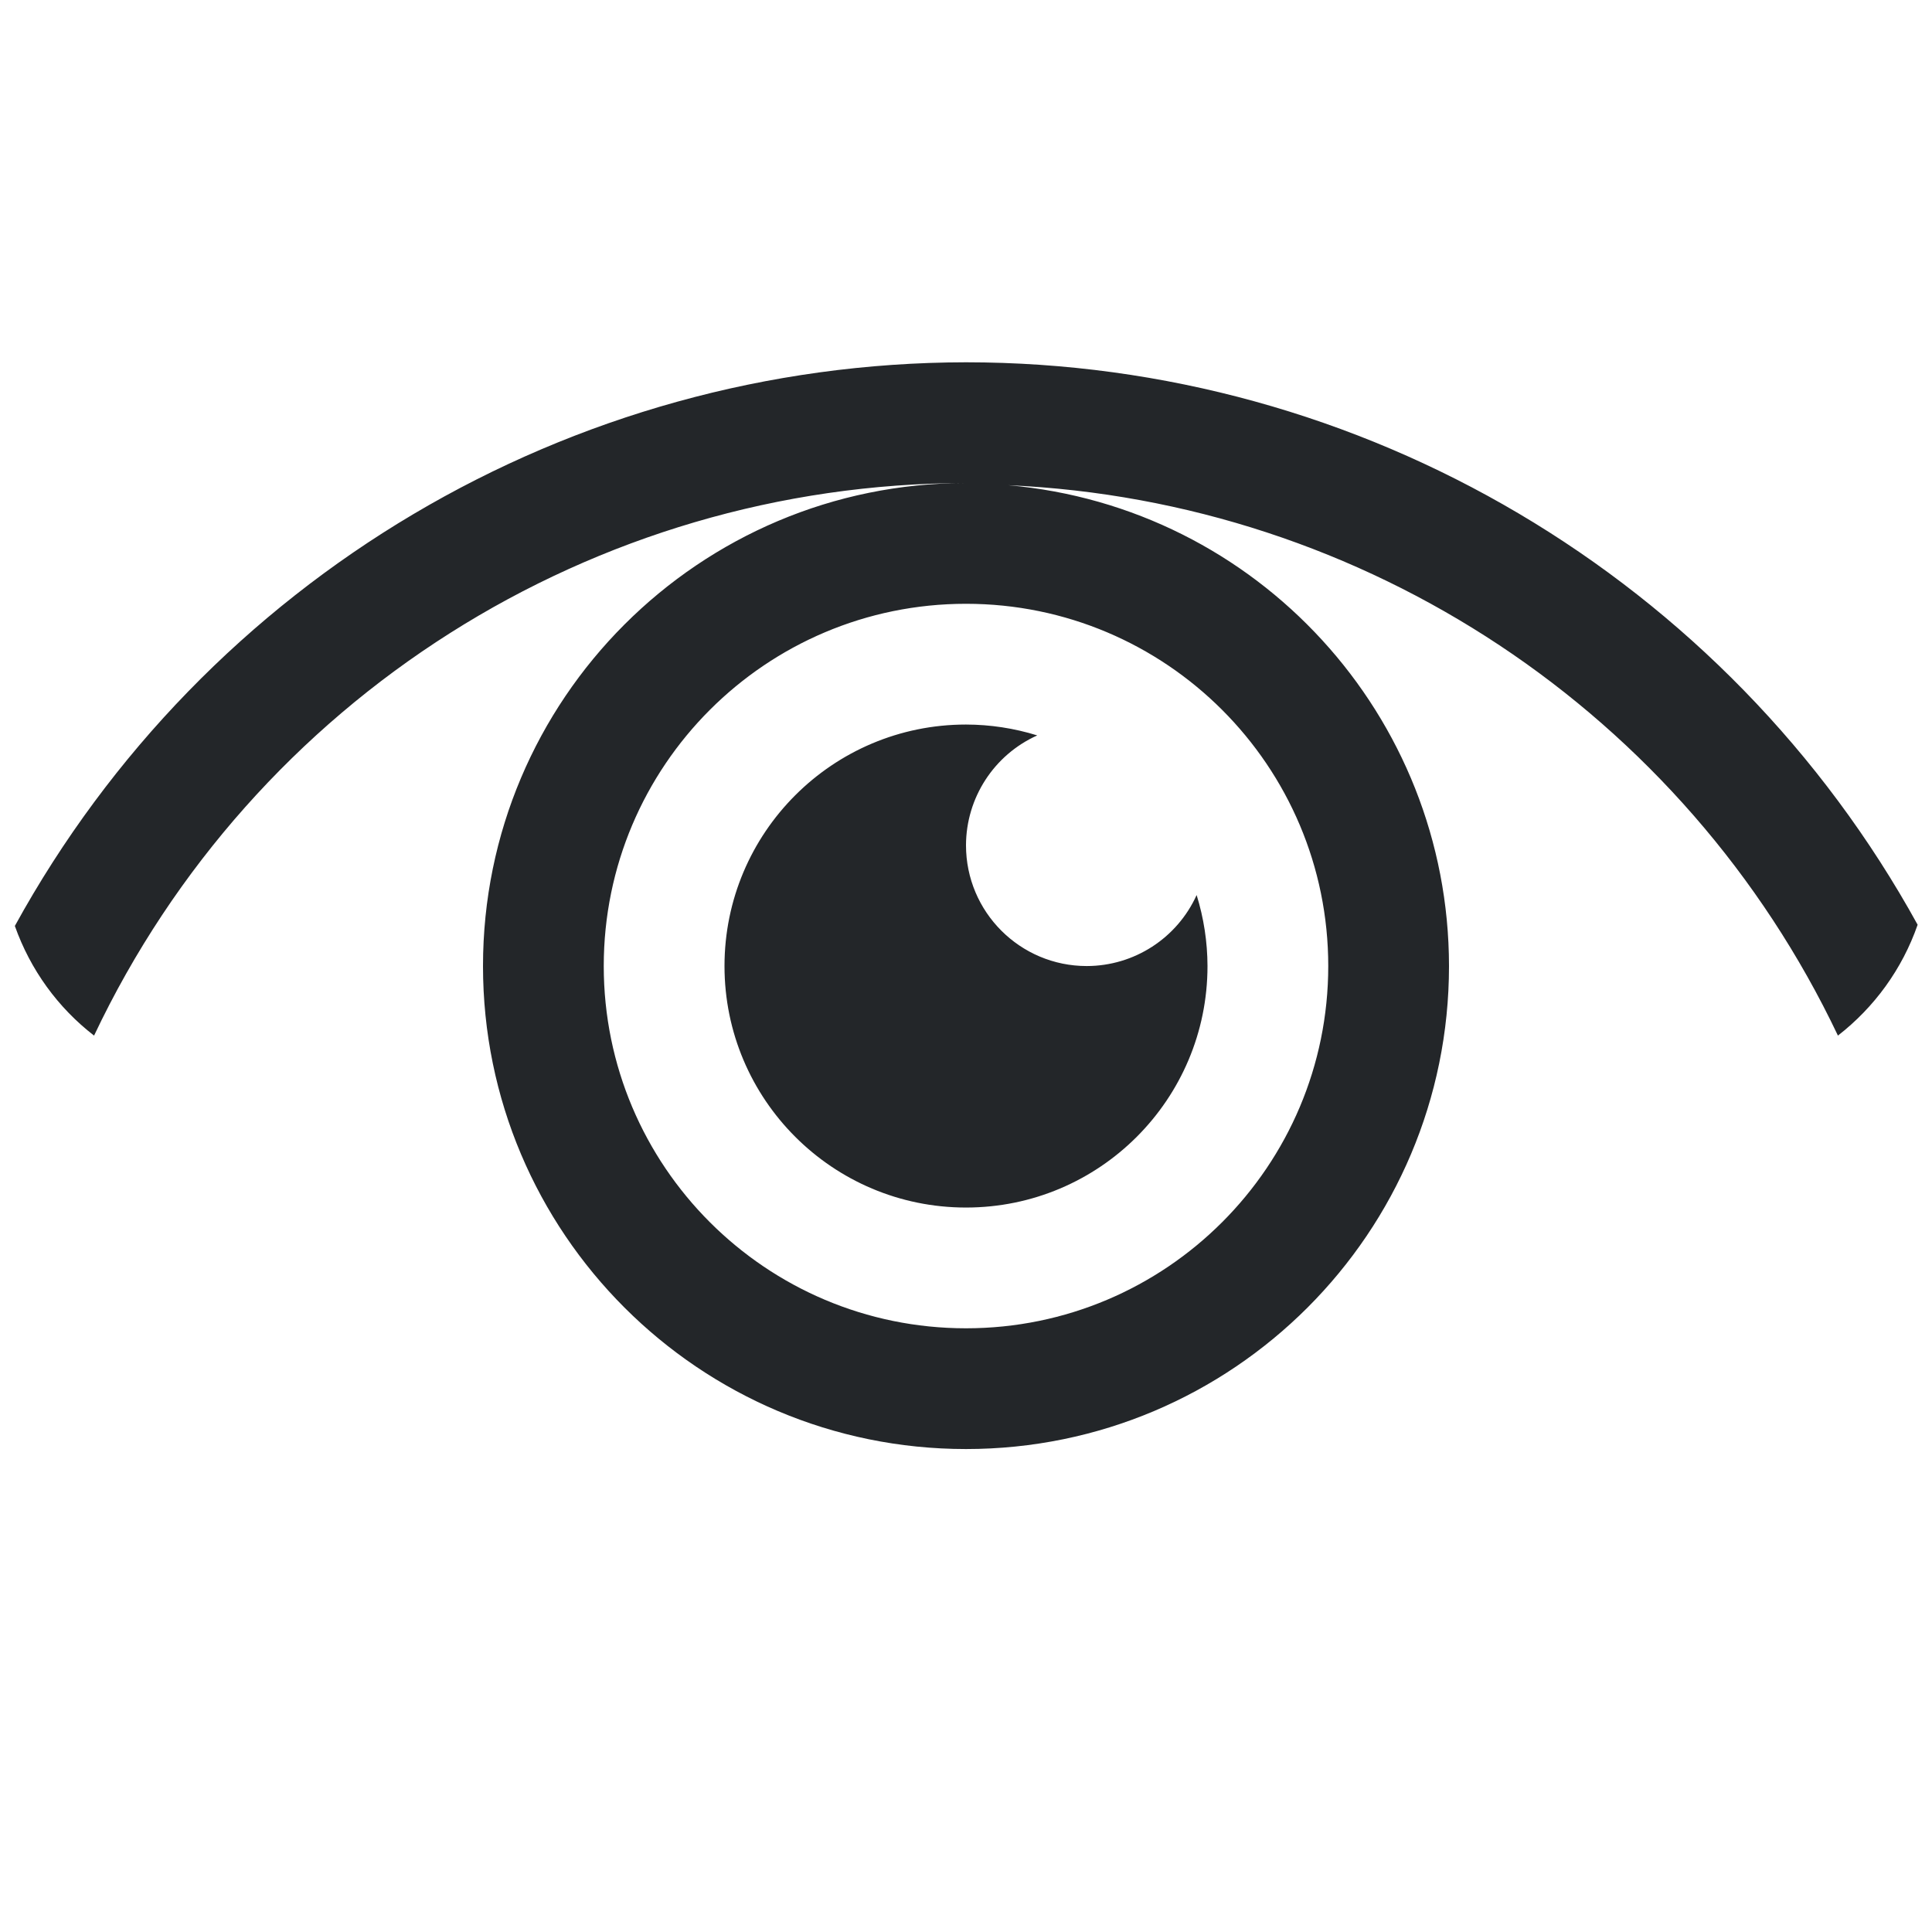
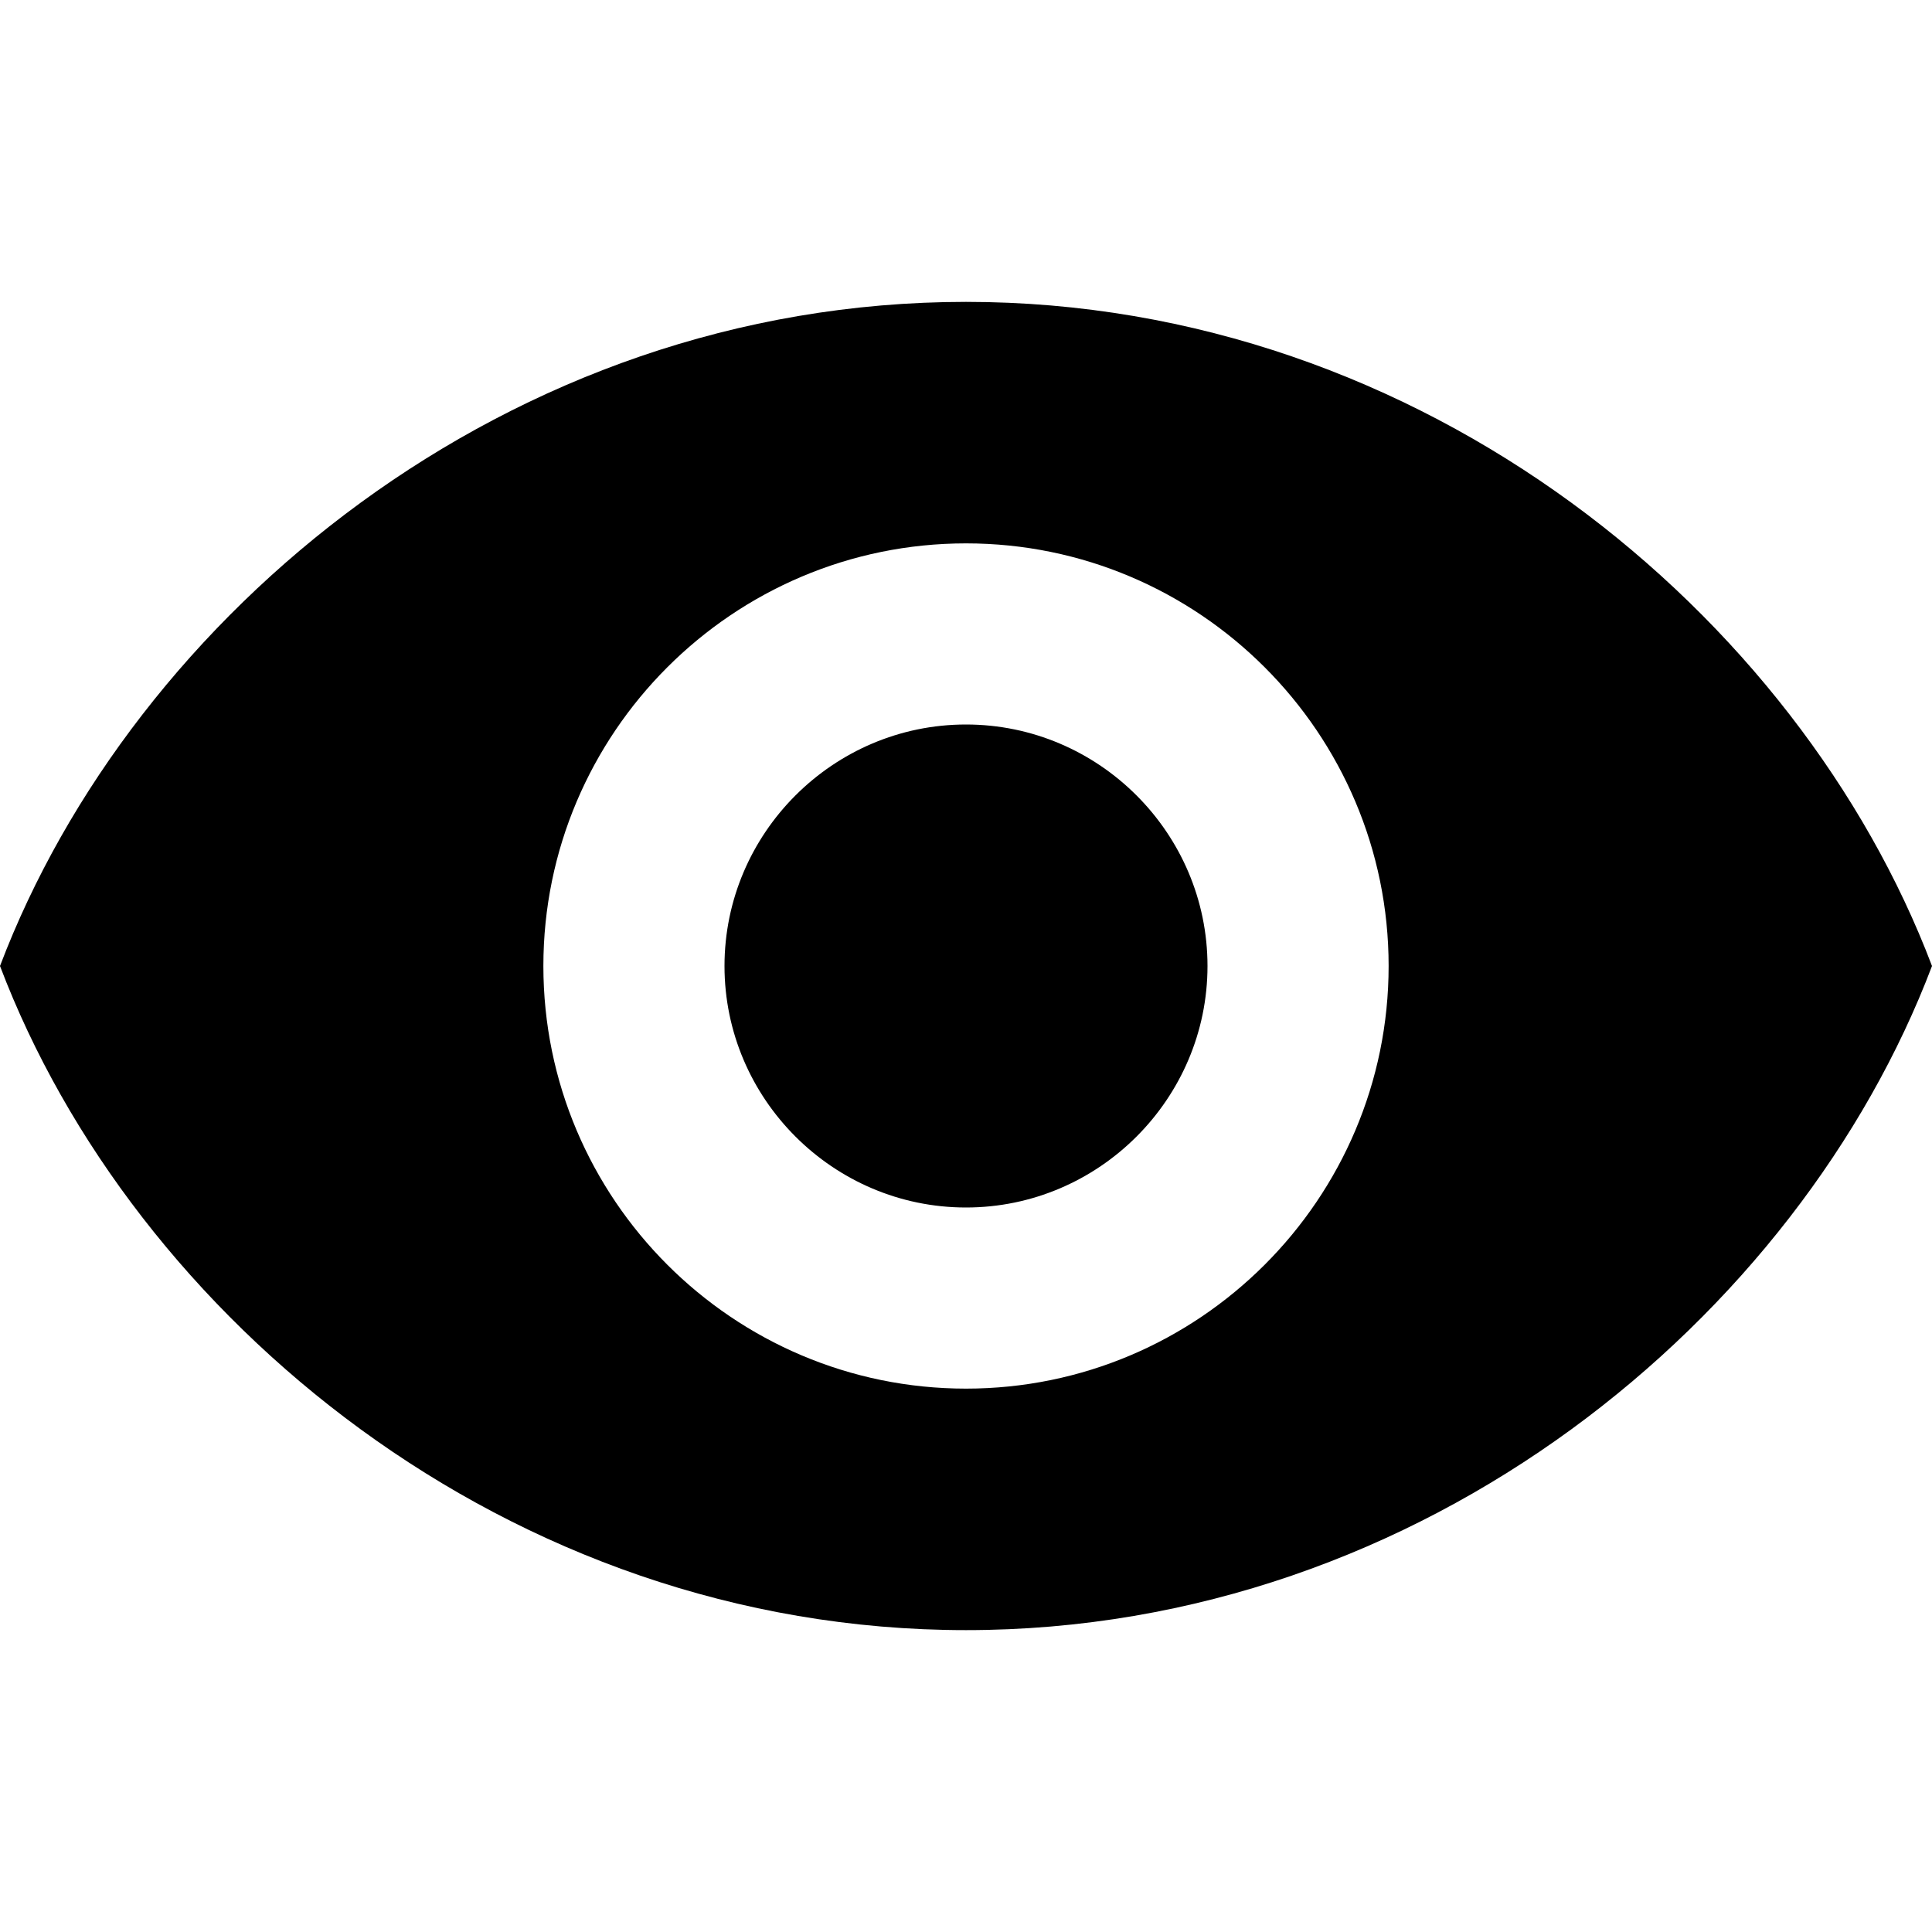
<svg xmlns="http://www.w3.org/2000/svg" viewBox="0 0 16 16">
-   <defs id="defs3051">
-     <style type="text/css" id="current-color-scheme">
-       .ColorScheme-Text {
-         color:#232629;
-       }
-       </style>
-   </defs>
-   <g transform="translate(-421.7143,-531.7907)">
-     <g transform="matrix(0.75,0,0,0.7499981,421.4643,-241.229)">
-       <path style="fill:currentColor;fill-opacity:1;stroke:none" d="M 8 3 A 9 9 0 0 0 0.123 7.668 C 0.252 8.032 0.48 8.345 0.779 8.576 A 8 8 0 0 1 8 4 A 4 4 0 0 0 4 8 A 4 4 0 0 0 8 12 A 4 4 0 0 0 12 8 A 4 4 0 0 0 8.35 4.018 A 8 8 0 0 1 15.221 8.576 C 15.522 8.342 15.753 8.026 15.881 7.658 A 9 9 0 0 0 8 3 z M 8 5 A 3 3 0 0 1 11 8 A 3 3 0 0 1 8 11 A 3 3 0 0 1 5 8 A 3 3 0 0 1 8 5 z M 8 6 A 2 2 0 0 0 6 8 A 2 2 0 0 0 8 10 A 2 2 0 0 0 10 8 A 2 2 0 0 0 9.91 7.412 A 1 1 0 0 1 9 8 A 1 1 0 0 1 8 7 A 1 1 0 0 1 8.59 6.09 A 2 2 0 0 0 8 6 z " transform="matrix(1.333333,0,0,1.333337,0.3333333,1030.696)" class="ColorScheme-Text" id="rect4170" />
-     </g>
-   </g>
+   <path fill="currentColor" fill-rule="evenodd" d="M8 2.5C4.2 2.5 1.1 5.1 0 8c1.1 2.9 4.2 5.5 8 5.5s6.9-2.6 8-5.5c-1.1-2.9-4.2-5.5-8-5.5zm0 9c-1.93 0-3.5-1.57-3.5-3.5S6.07 4.5 8 4.5 11.5 6.07 11.5 8 9.93 11.5 8 11.5zm0-5.5c-1.1 0-2 .9-2 2s.9 2 2 2 2-.9 2-2-.9-2-2-2z" />
</svg>
